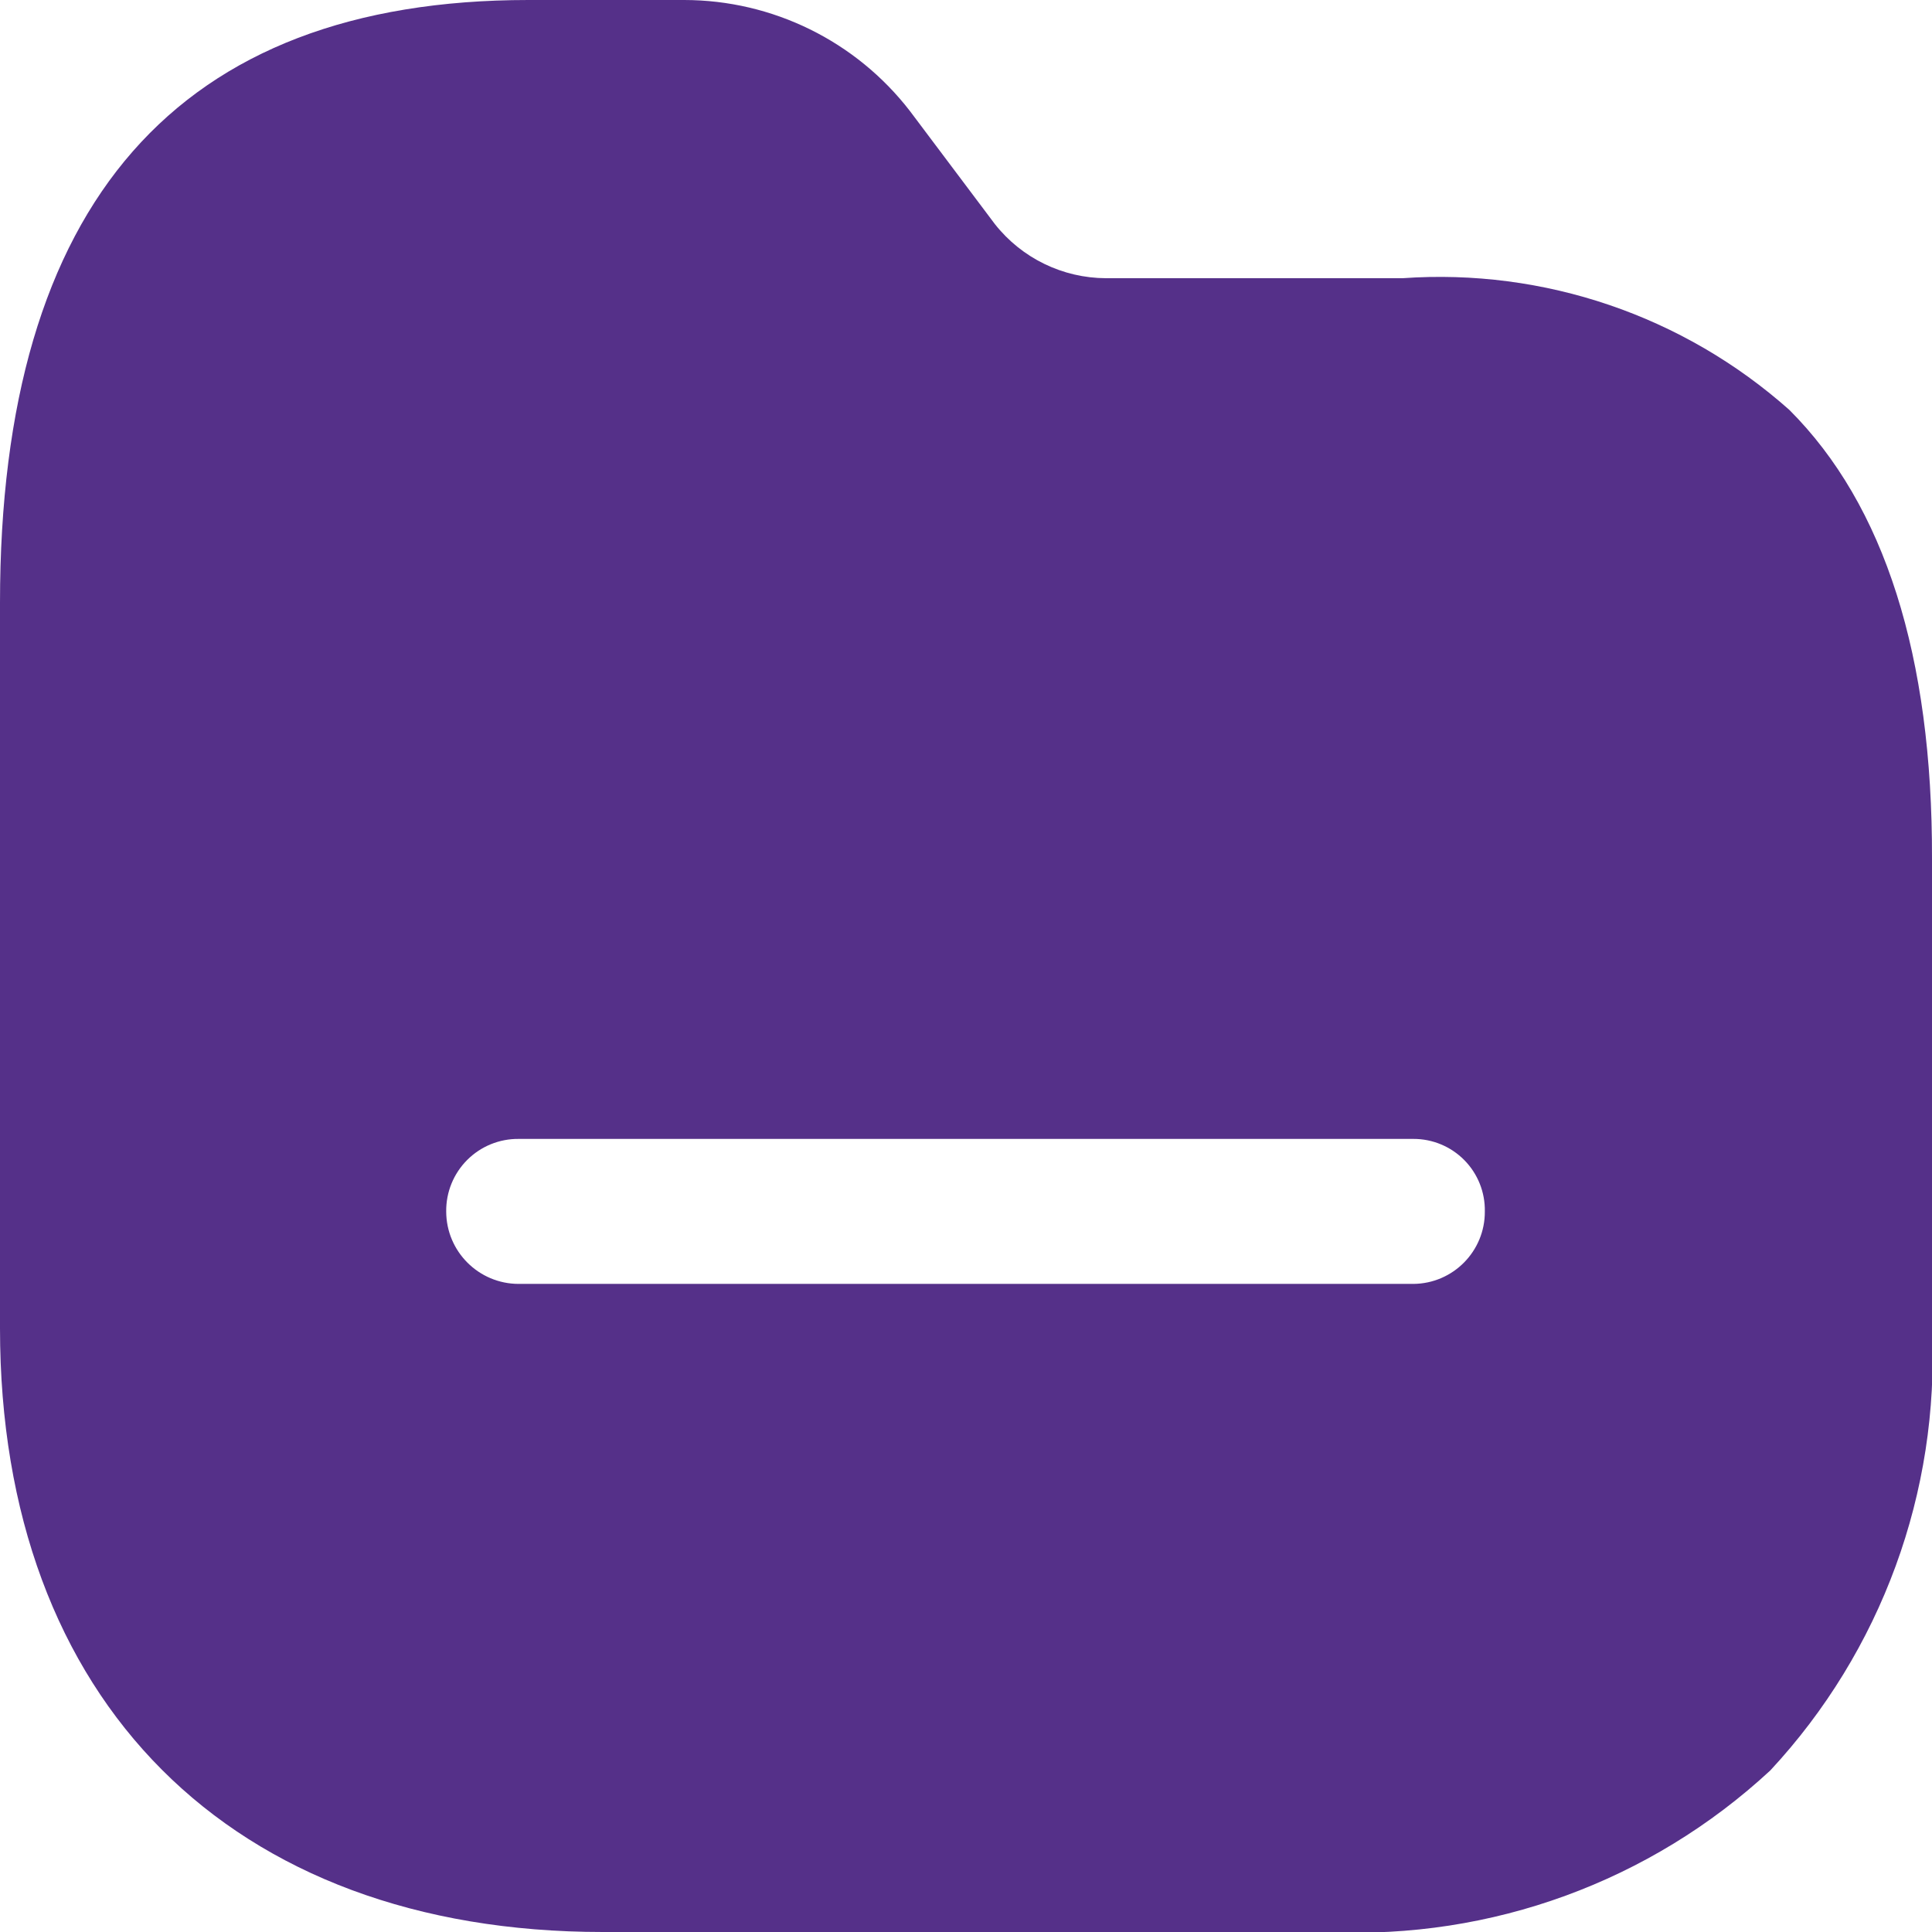
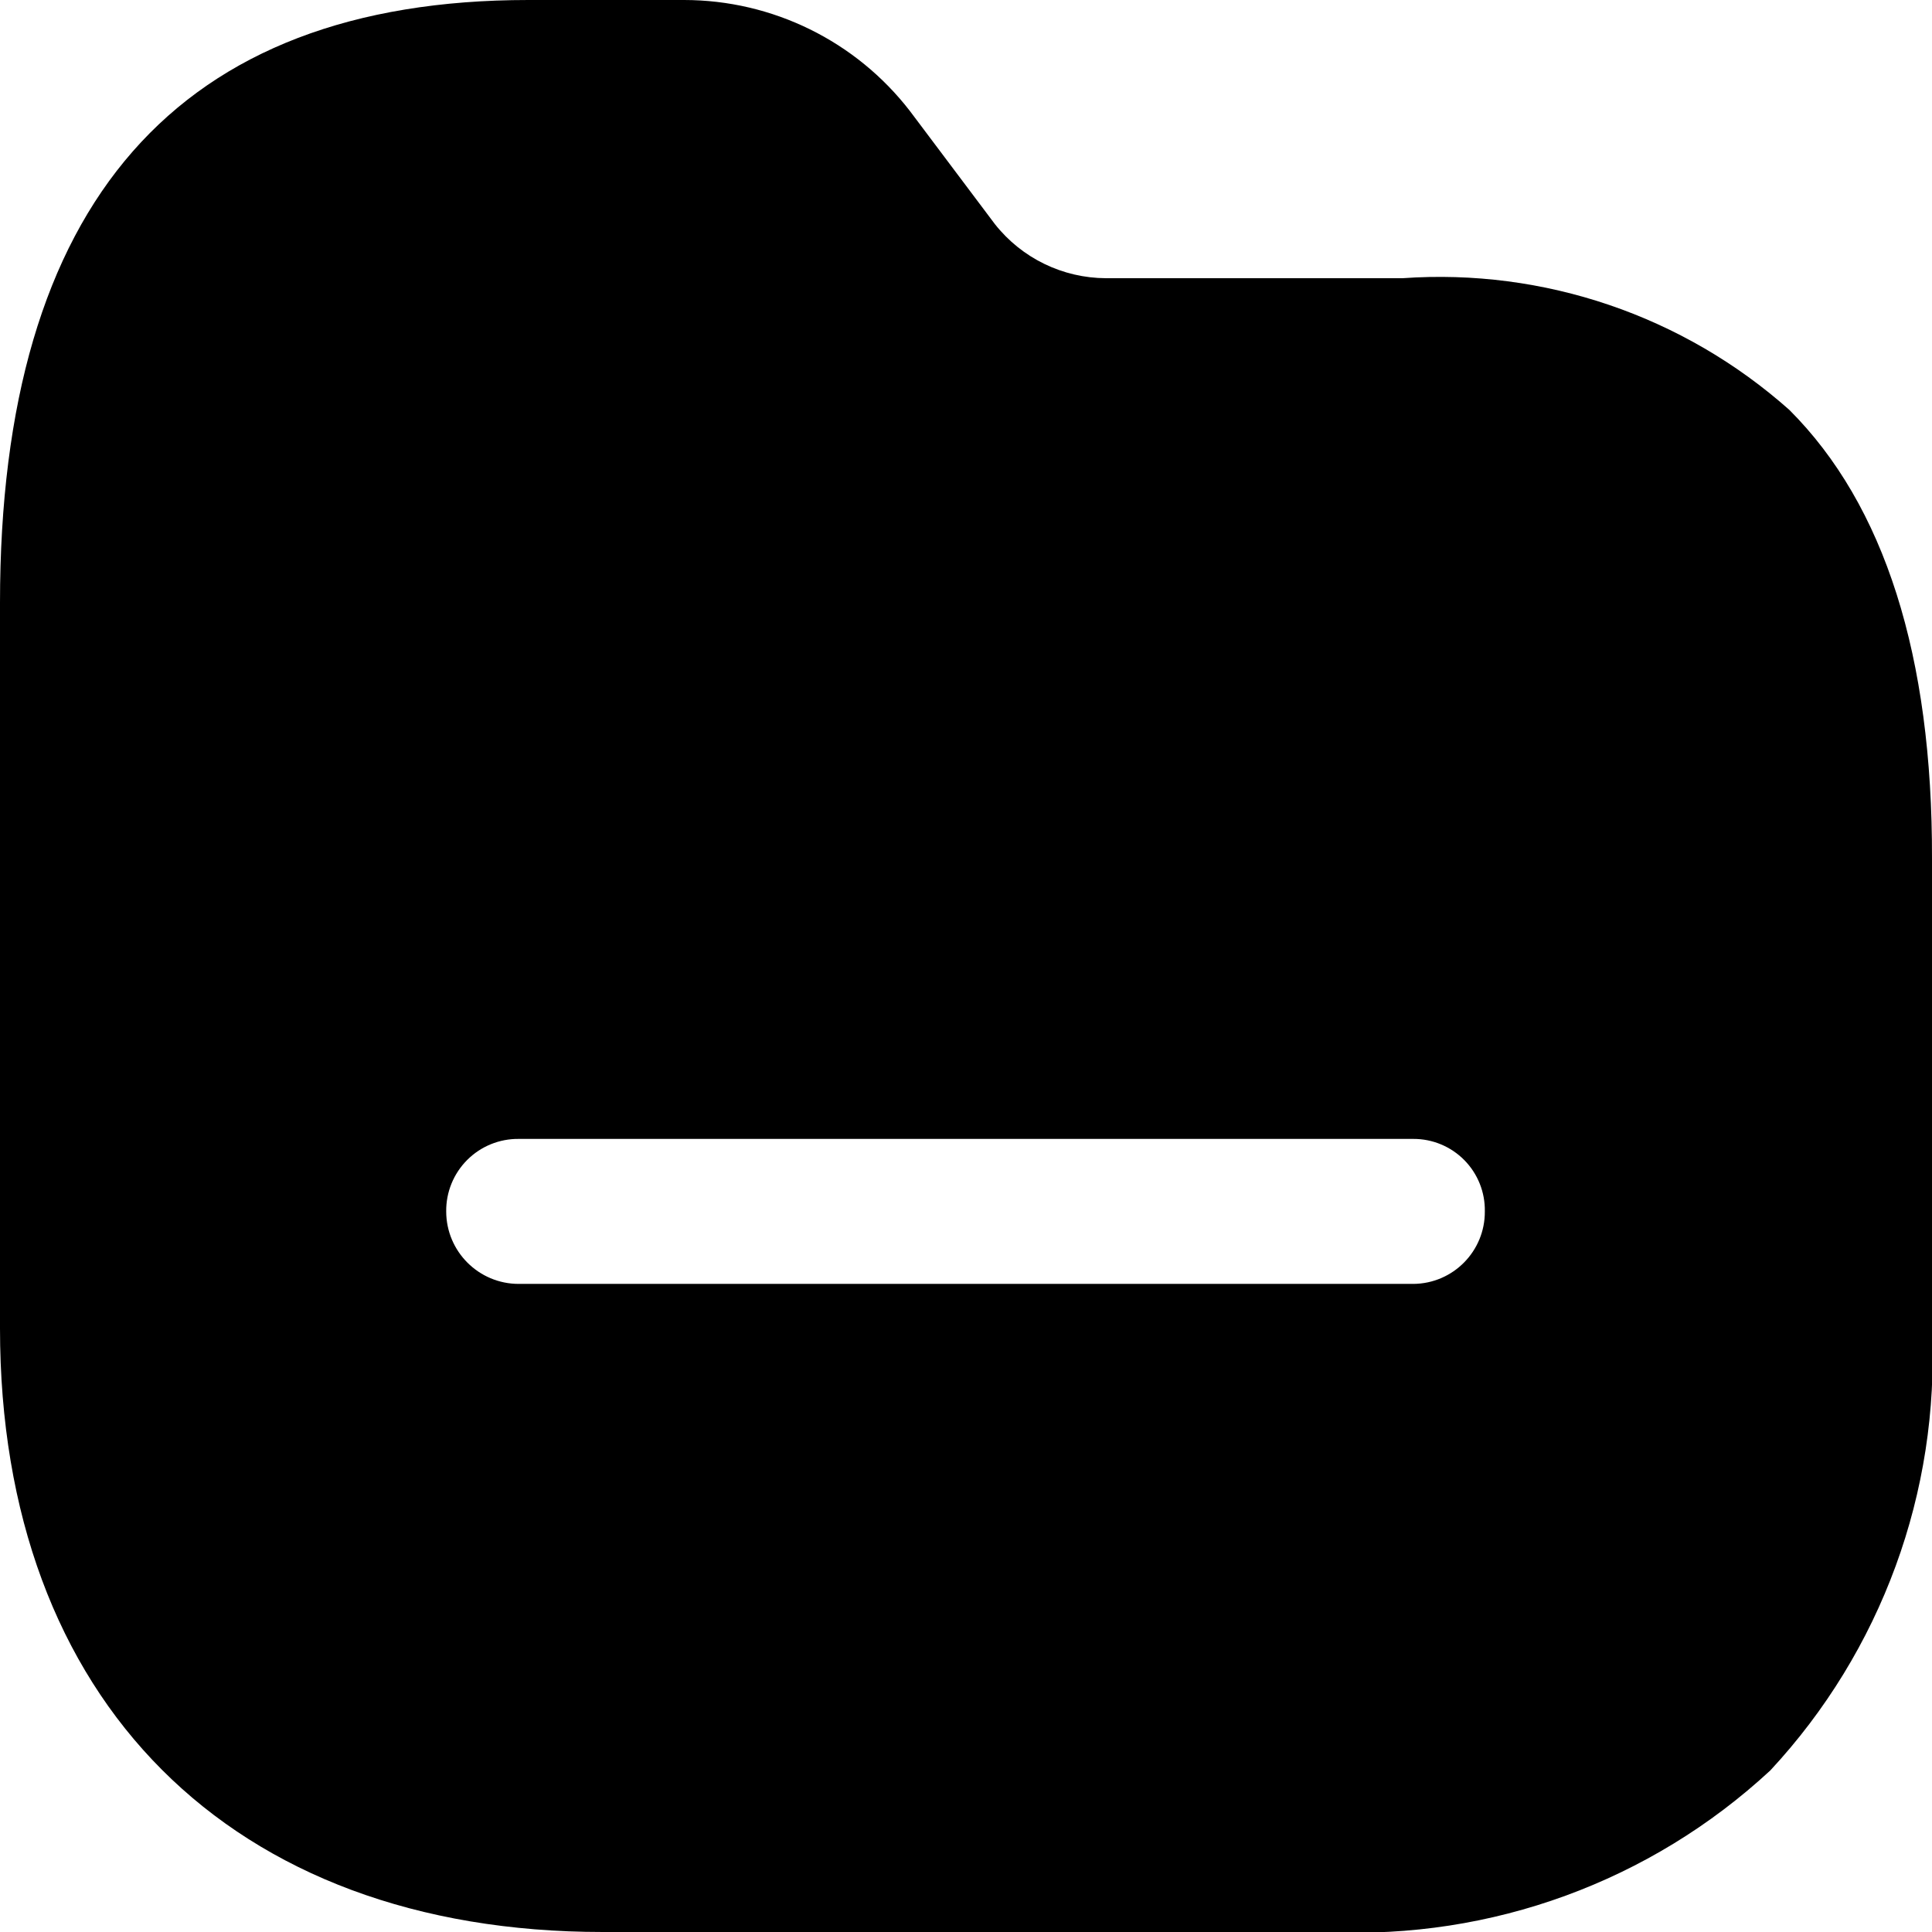
<svg xmlns="http://www.w3.org/2000/svg" width="22" height="22" viewBox="0 0 22 22">
  <g id="Iconly_Bold_Folder" data-name="Iconly/Bold/Folder" transform="translate(0)">
    <g id="Folder" transform="translate(0 0)">
-       <path id="Folder-2" data-name="Folder" d="M15.125,22H6.864C2.63,22,0,19.366,0,15.125V6.865C0,2.31,2.025,0,6.017,0H7.789a3.252,3.252,0,0,1,2.573,1.265l.967,1.287a1.619,1.619,0,0,0,1.265.616h3.377a5.991,5.991,0,0,1,4.405,1.5C21.46,5.751,22.006,7.471,22,9.779v5.357a6.905,6.905,0,0,1-1.841,5.024A6.926,6.926,0,0,1,15.125,22ZM5.907,12.969a.817.817,0,0,0-.826.826.826.826,0,0,0,.826.825H16.094a.82.82,0,0,0,.814-.825.811.811,0,0,0-.814-.826Z" transform="translate(0 0)" fill="#553089" />
+       <path id="Folder-2" data-name="Folder" d="M15.125,22H6.864C2.63,22,0,19.366,0,15.125V6.865C0,2.31,2.025,0,6.017,0H7.789a3.252,3.252,0,0,1,2.573,1.265l.967,1.287a1.619,1.619,0,0,0,1.265.616h3.377a5.991,5.991,0,0,1,4.405,1.5C21.46,5.751,22.006,7.471,22,9.779v5.357a6.905,6.905,0,0,1-1.841,5.024A6.926,6.926,0,0,1,15.125,22ZM5.907,12.969a.817.817,0,0,0-.826.826.826.826,0,0,0,.826.825H16.094a.82.82,0,0,0,.814-.825.811.811,0,0,0-.814-.826Z" transform="translate(0 0)" fill="currentColor" />
    </g>
  </g>
</svg>
